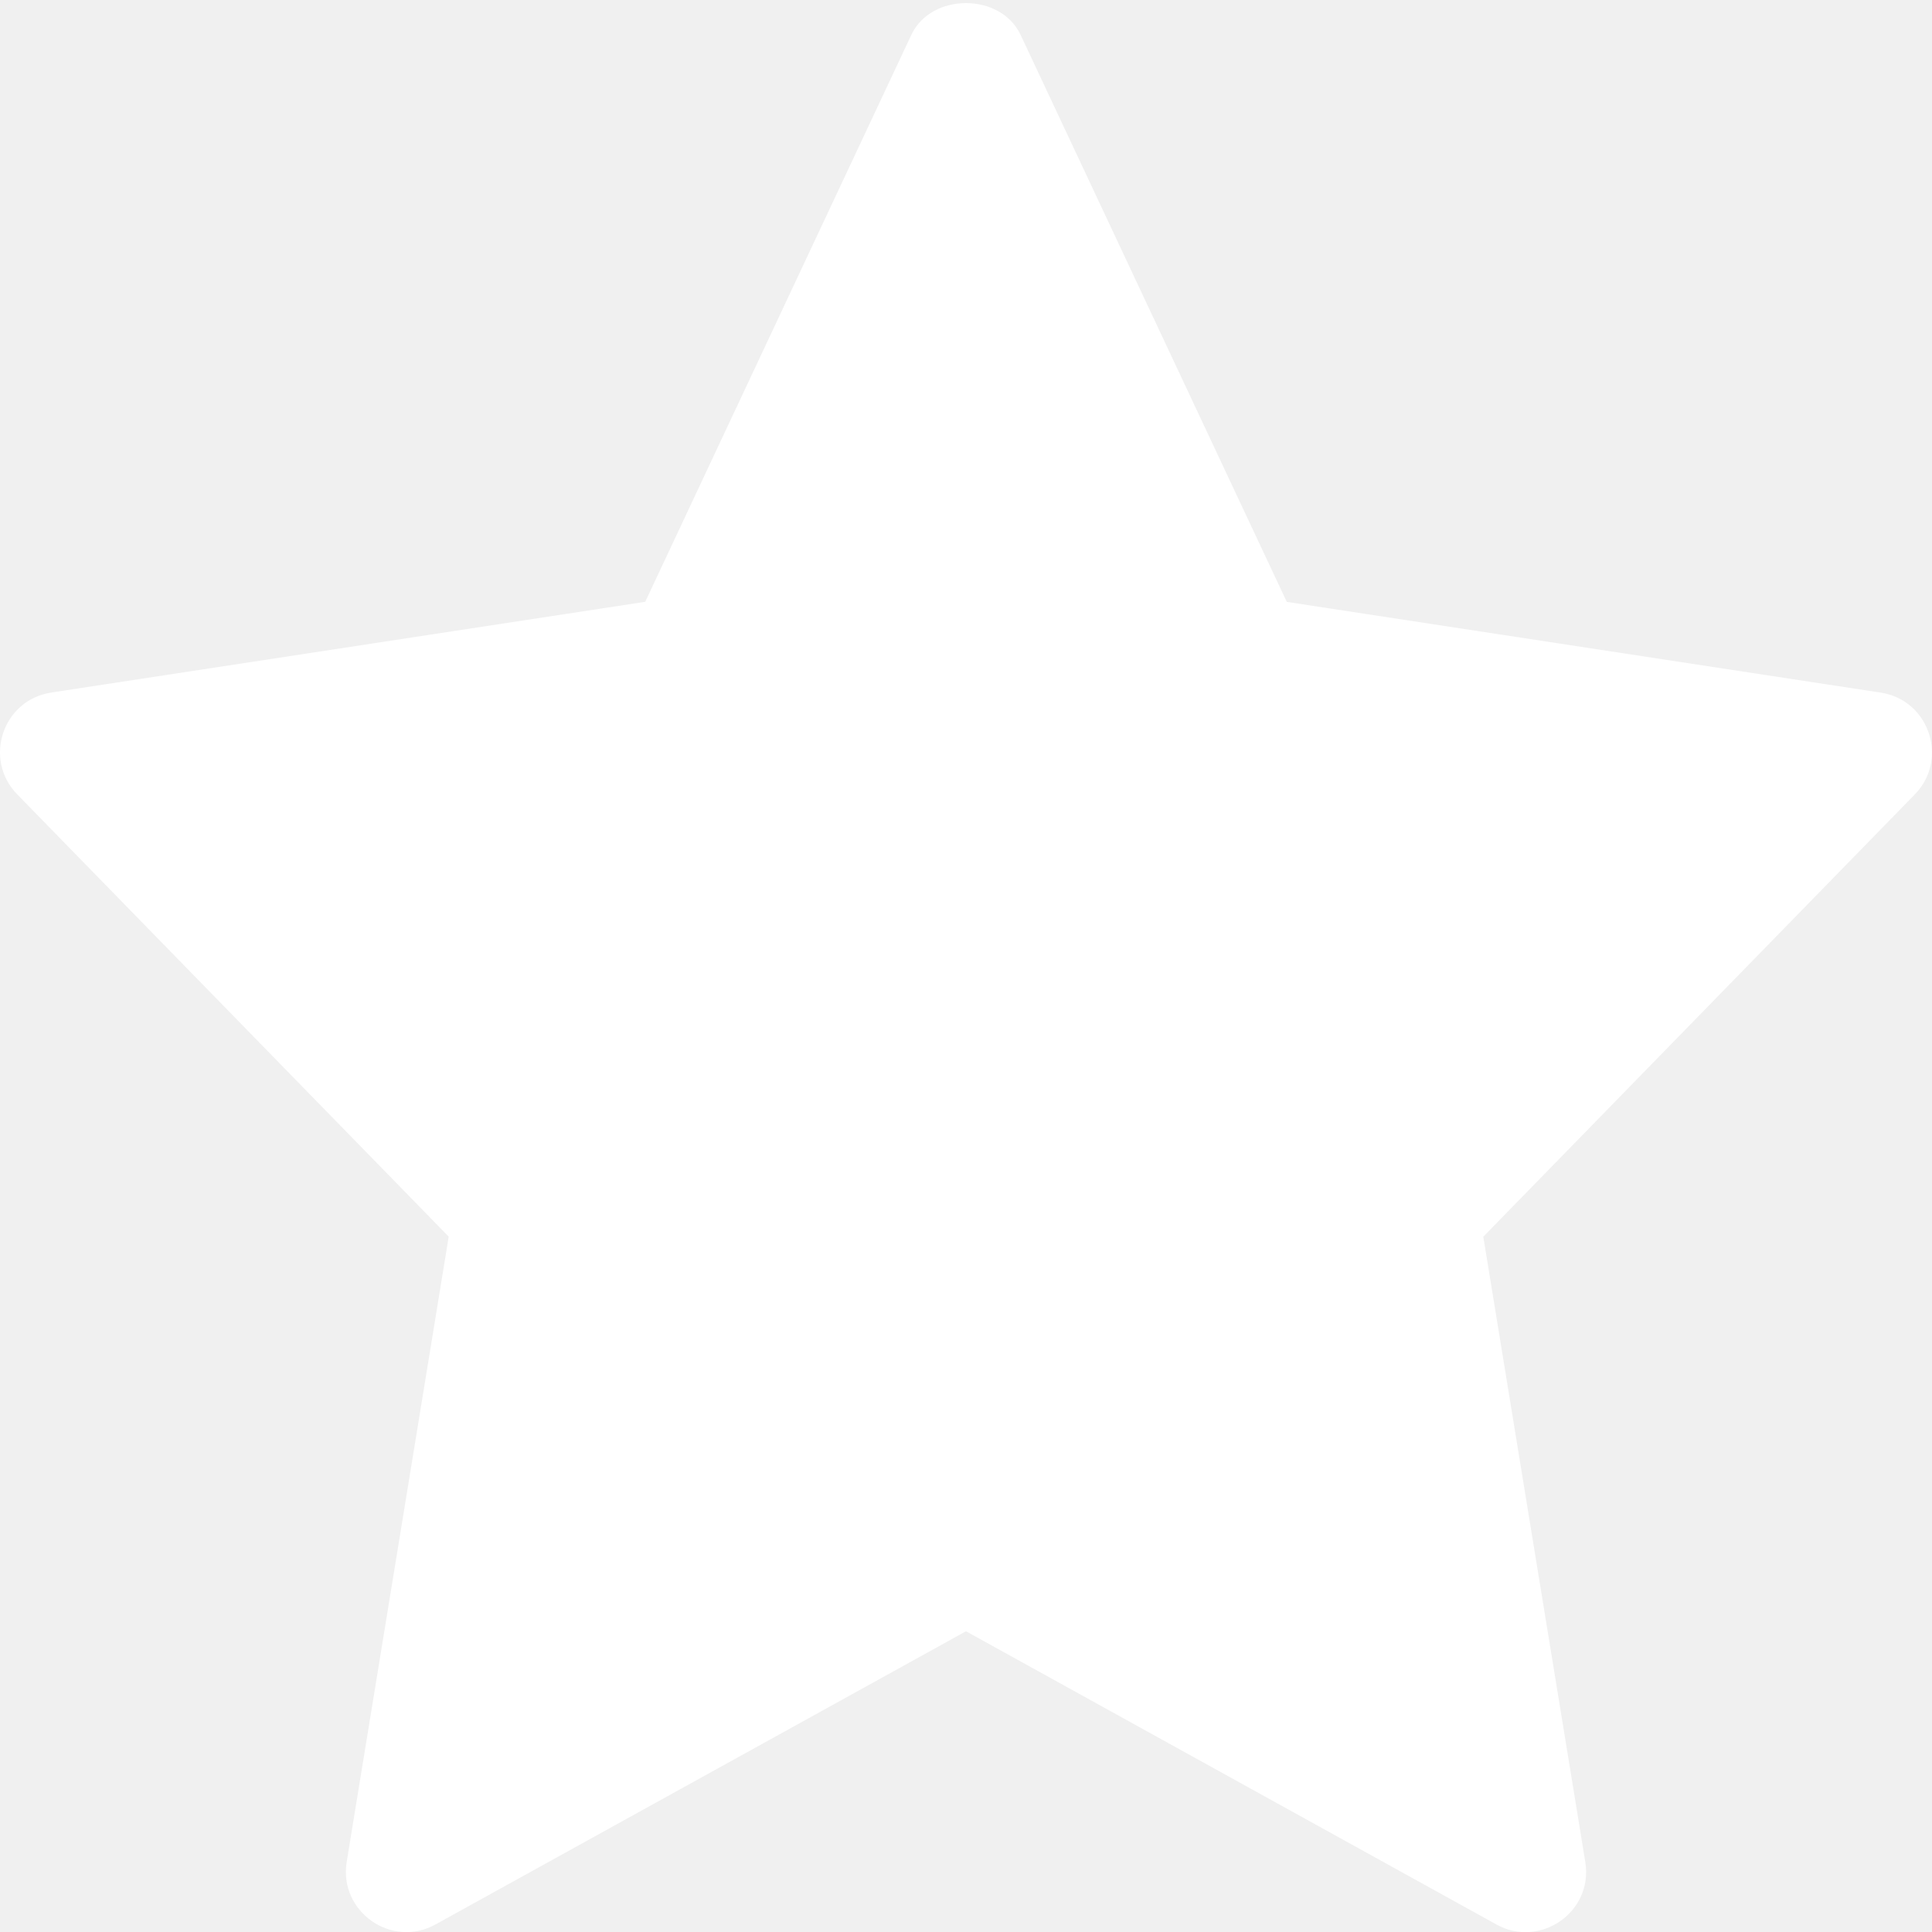
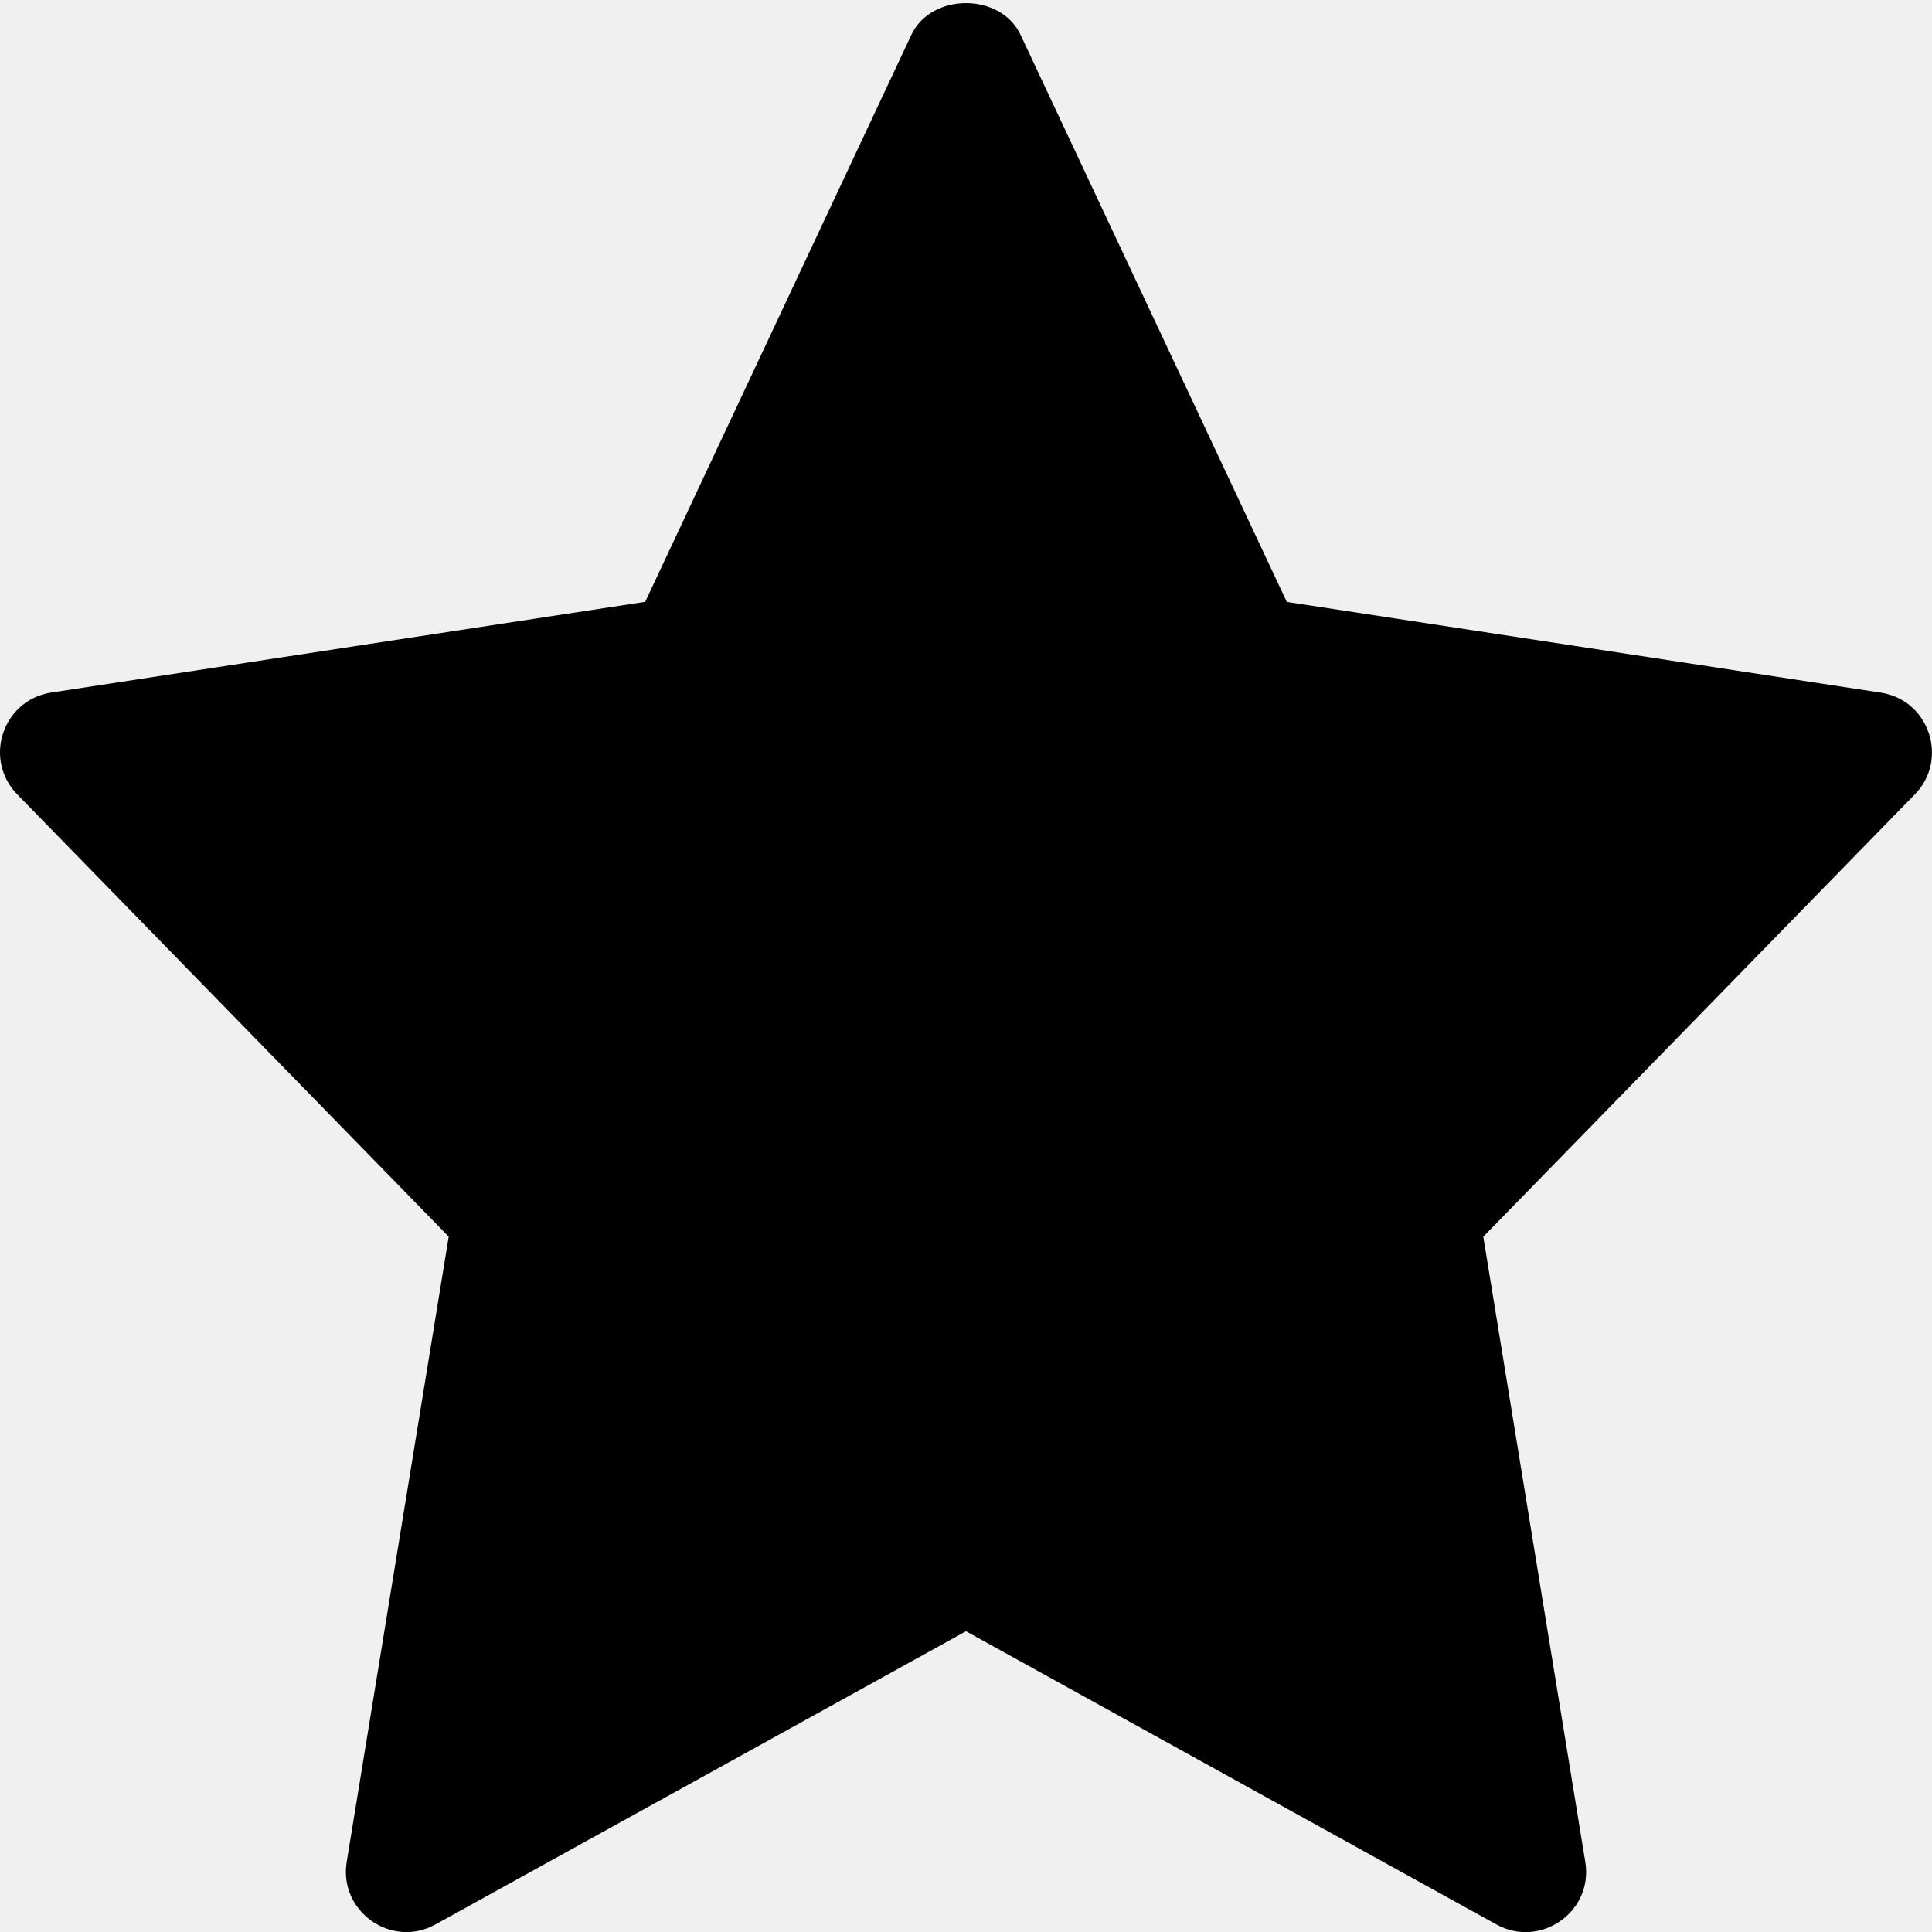
<svg xmlns="http://www.w3.org/2000/svg" id="Bold" enable-background="new 0 0 24 24" height="512" viewBox="0 0 24 24" width="512">
-   <g fill="#fff">
+   <g>
    <path d="m5.574 15.362-1.267 7.767c-.101.617.558 1.08 1.103.777l6.59-3.642 6.59 3.643c.54.3 1.205-.154 1.103-.777l-1.267-7.767 5.36-5.494c.425-.435.181-1.173-.423-1.265l-7.378-1.127-3.307-7.044c-.247-.526-1.11-.526-1.357 0l-3.306 7.043-7.378 1.127c-.606.093-.848.83-.423 1.265z" />
  </g>
</svg>
